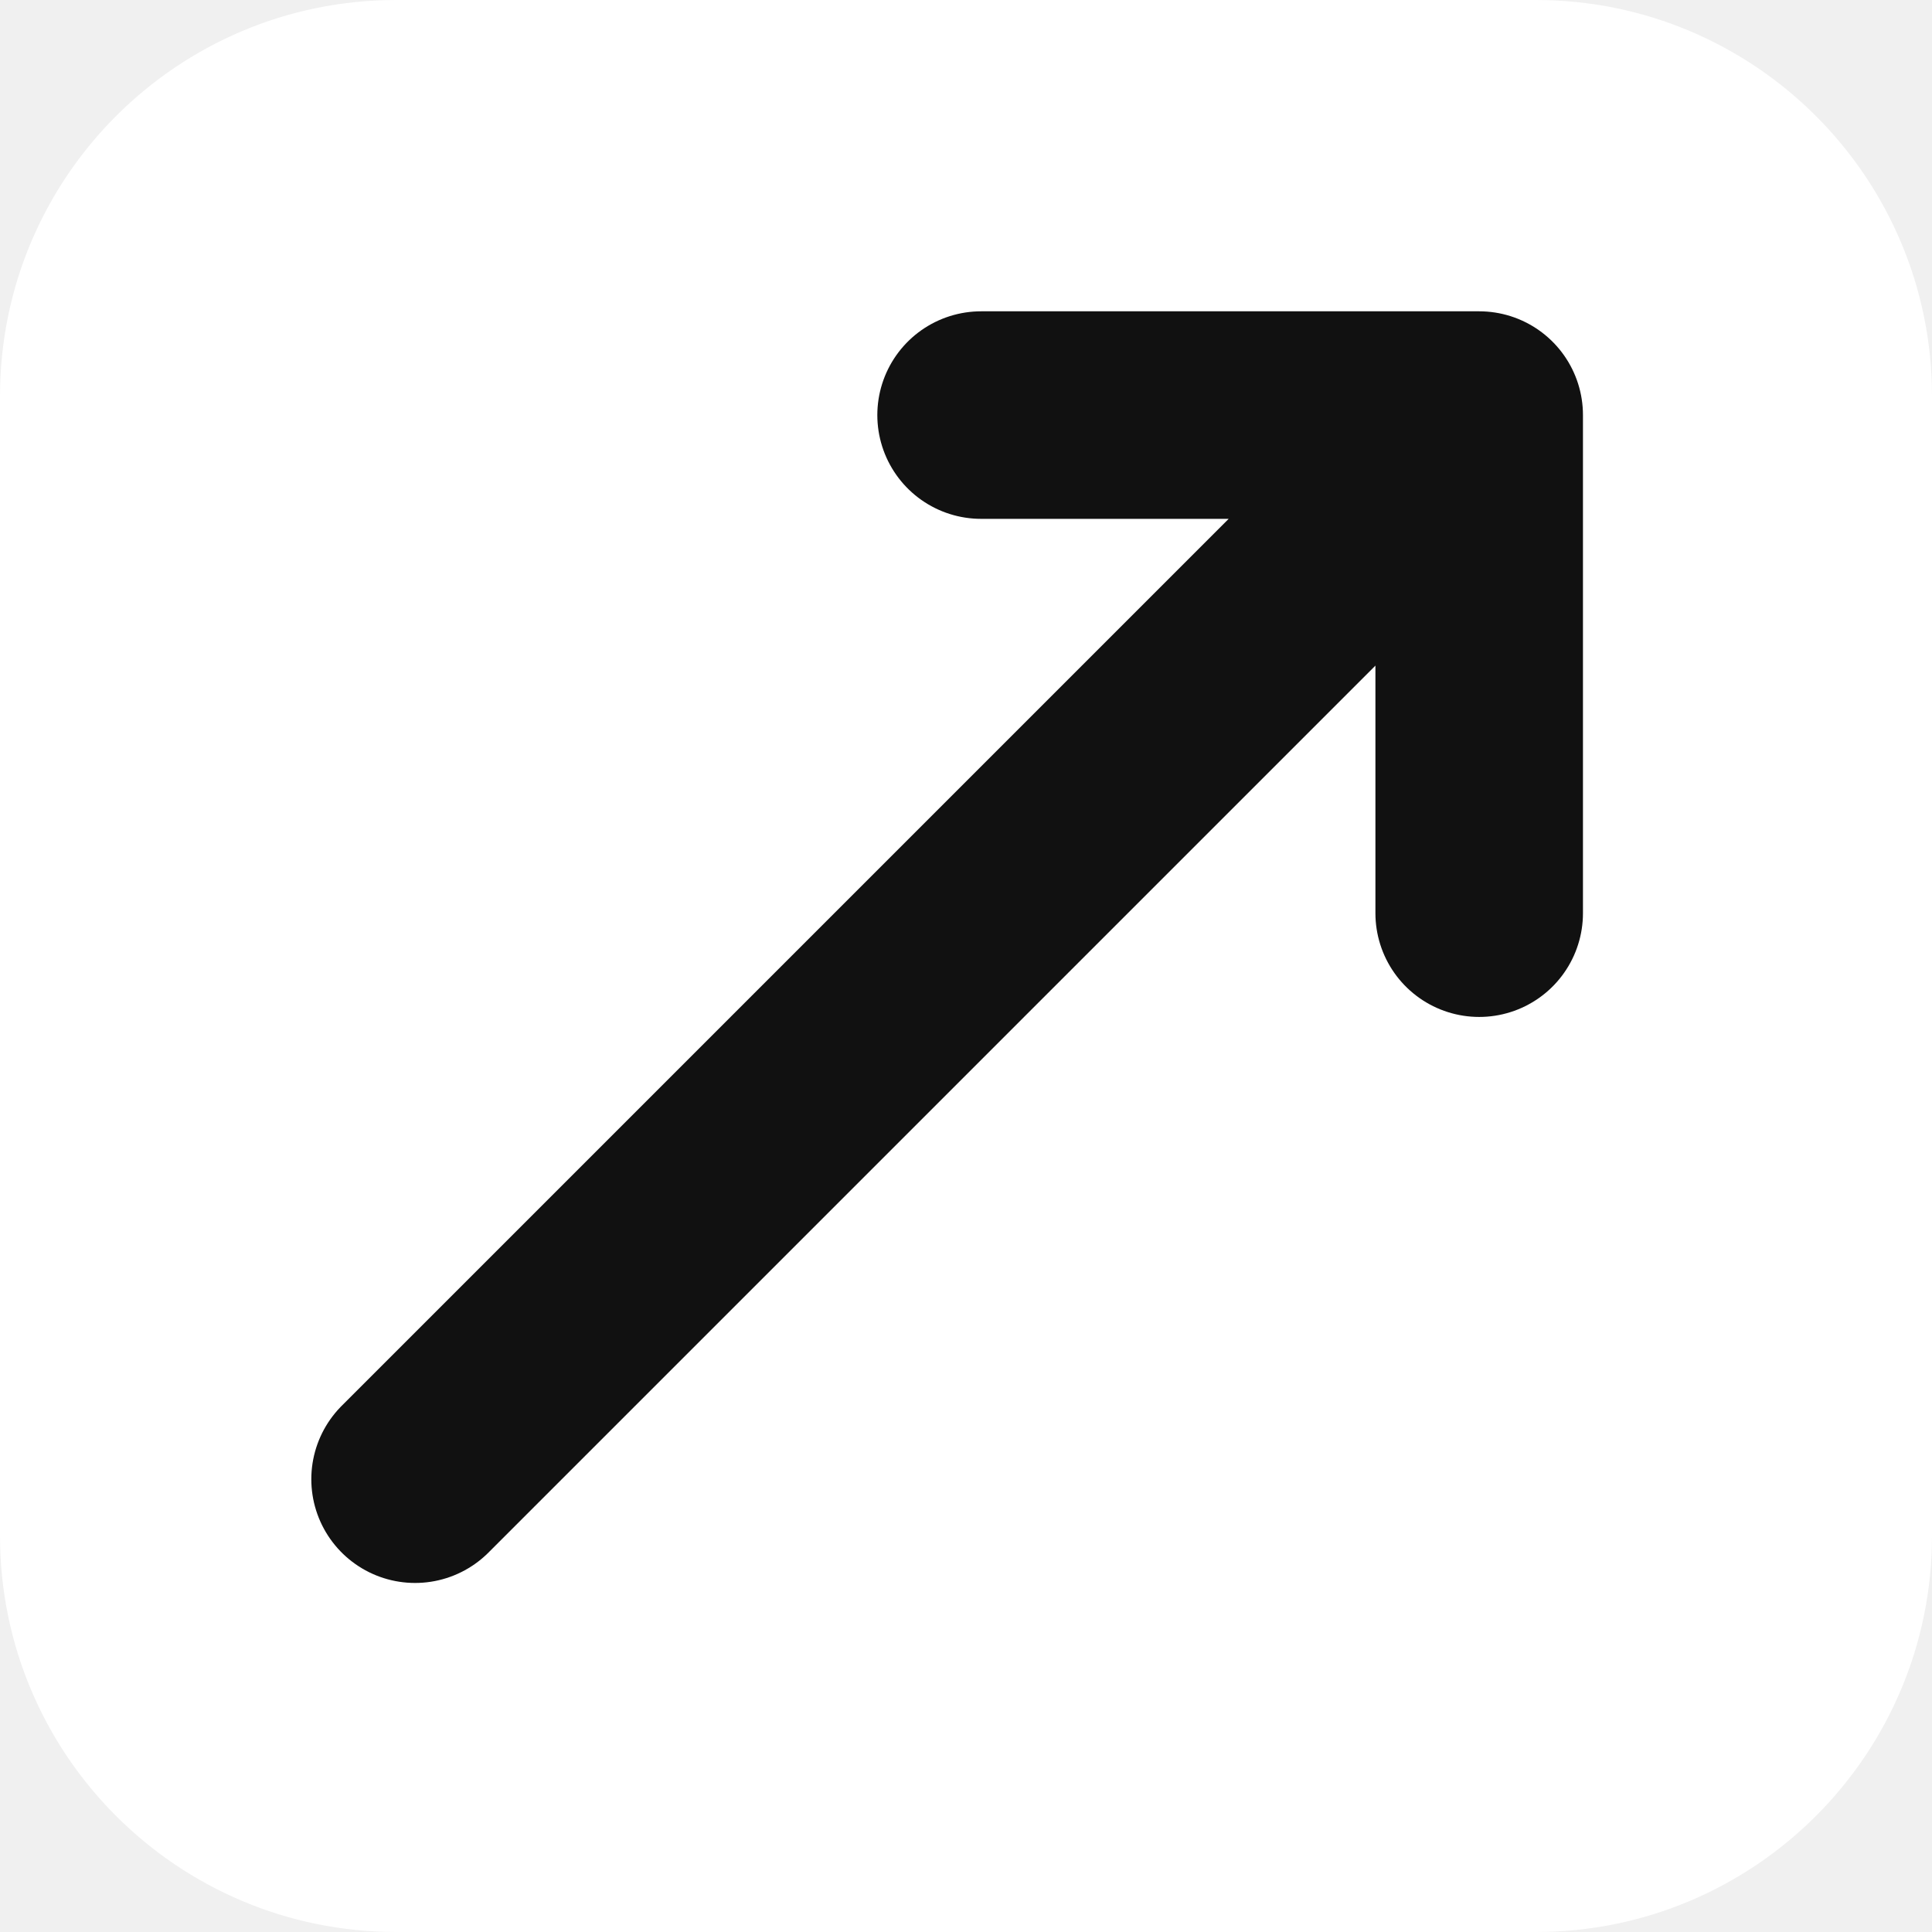
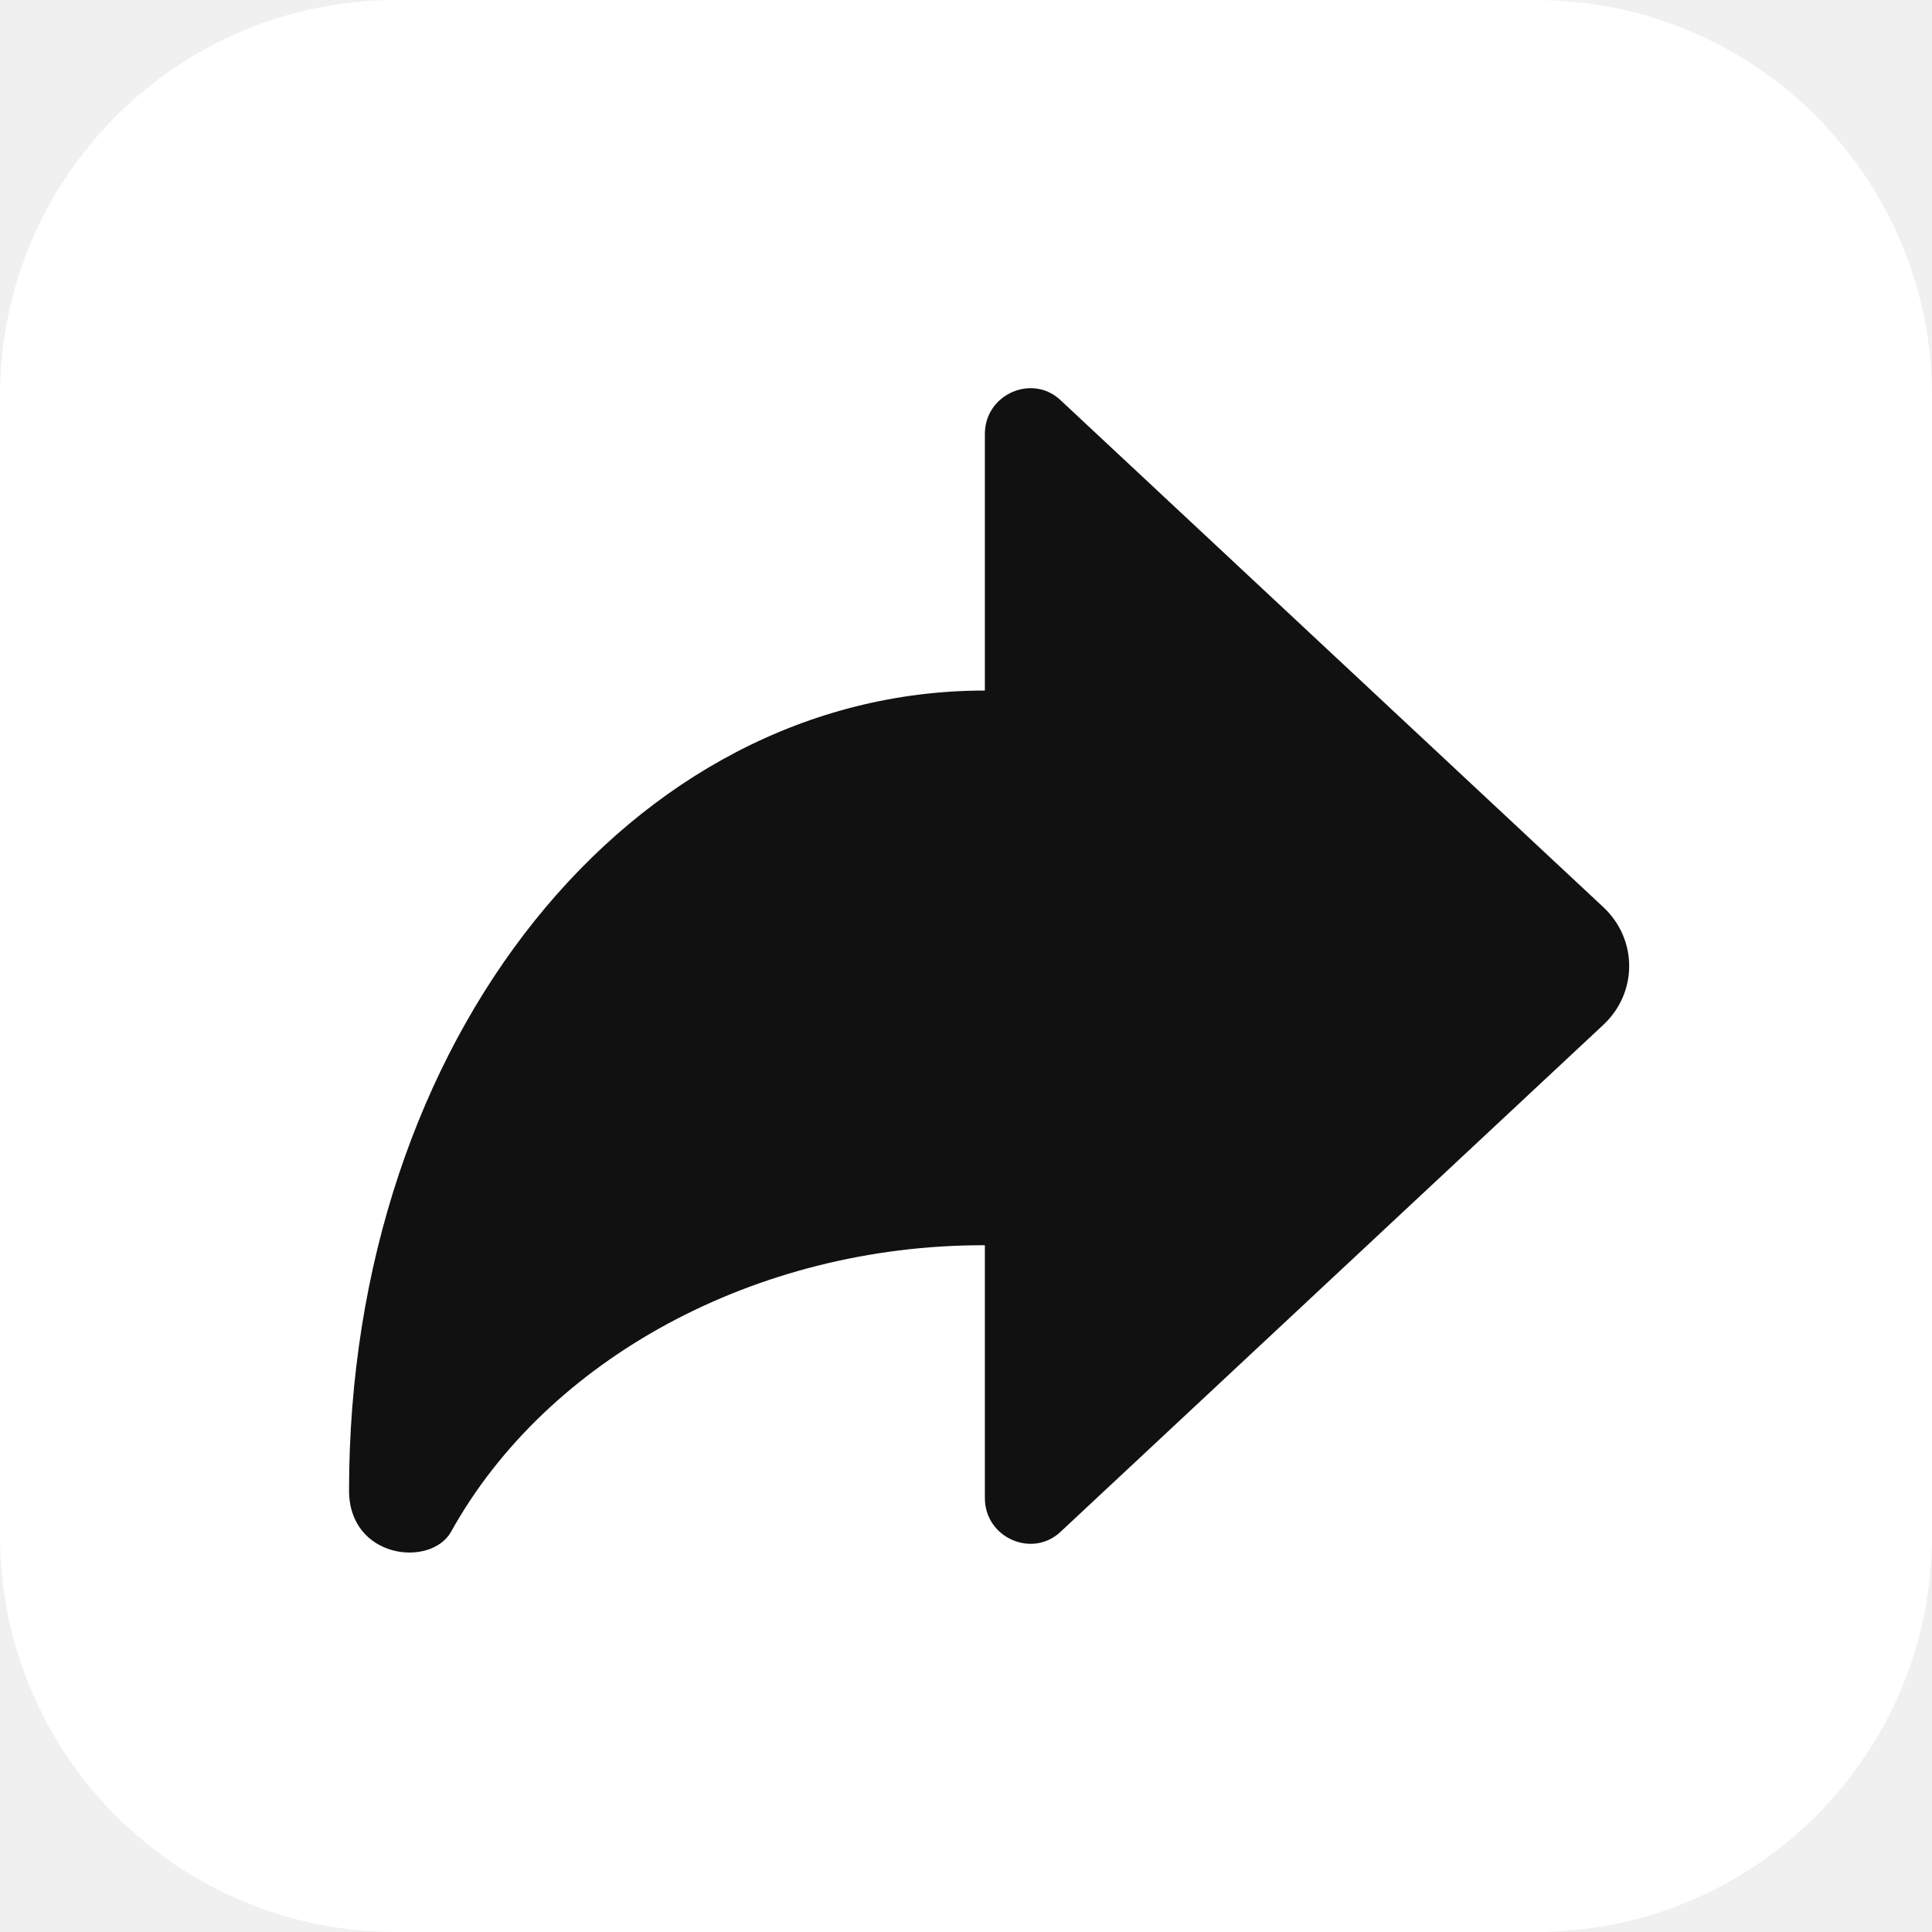
<svg xmlns="http://www.w3.org/2000/svg" width="1024" height="1024" viewBox="0 0 1024 1024">
  <rect width="1024" height="1024" rx="210" fill="#FFFFFF" />
-   <path d="M220 784 784 220M520 220h264v264" fill="none" stroke="#111111" stroke-width="110" stroke-linecap="round" stroke-linejoin="round" />
+   <path d="M185 790C185 550 335 366 522 366V230c0-21 25-32 40-18l288 269c18 17 18 45 0 62L562 812c-15 14-40 3-40-18V660h-1c-120 0-231 60-282 152-11 19-54 14-54-22Z" fill="#111111" />
</svg>
